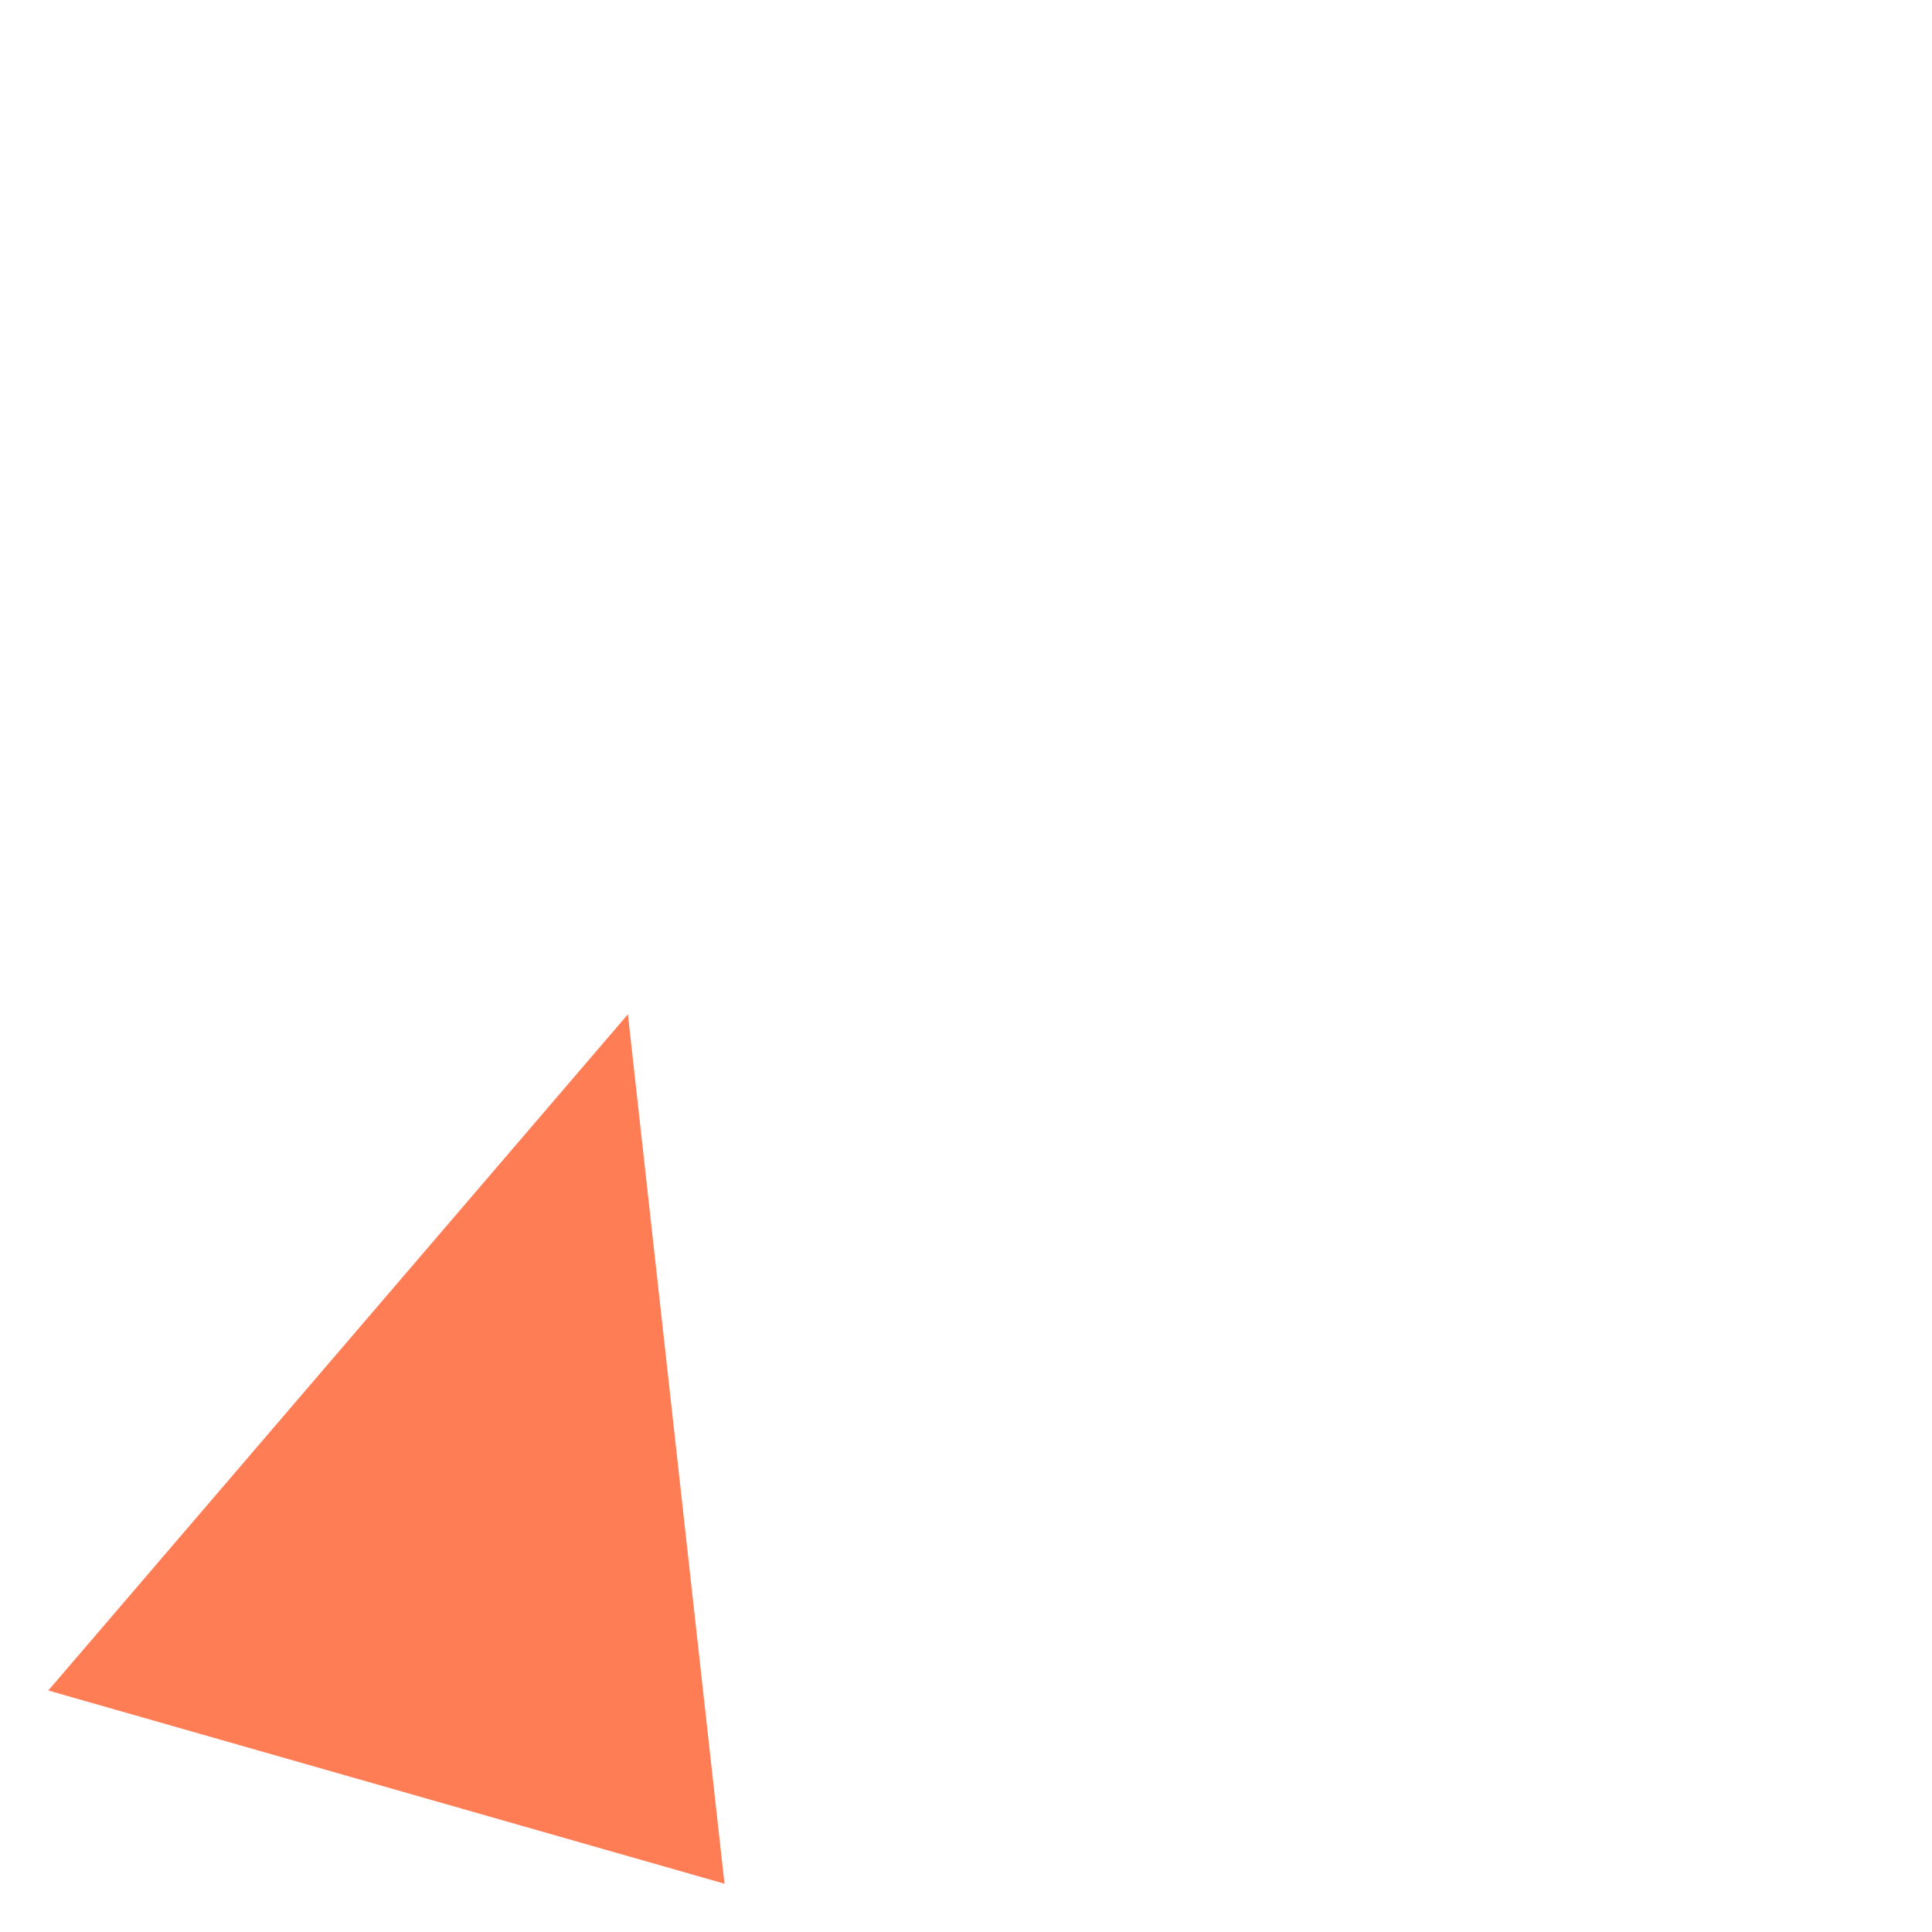
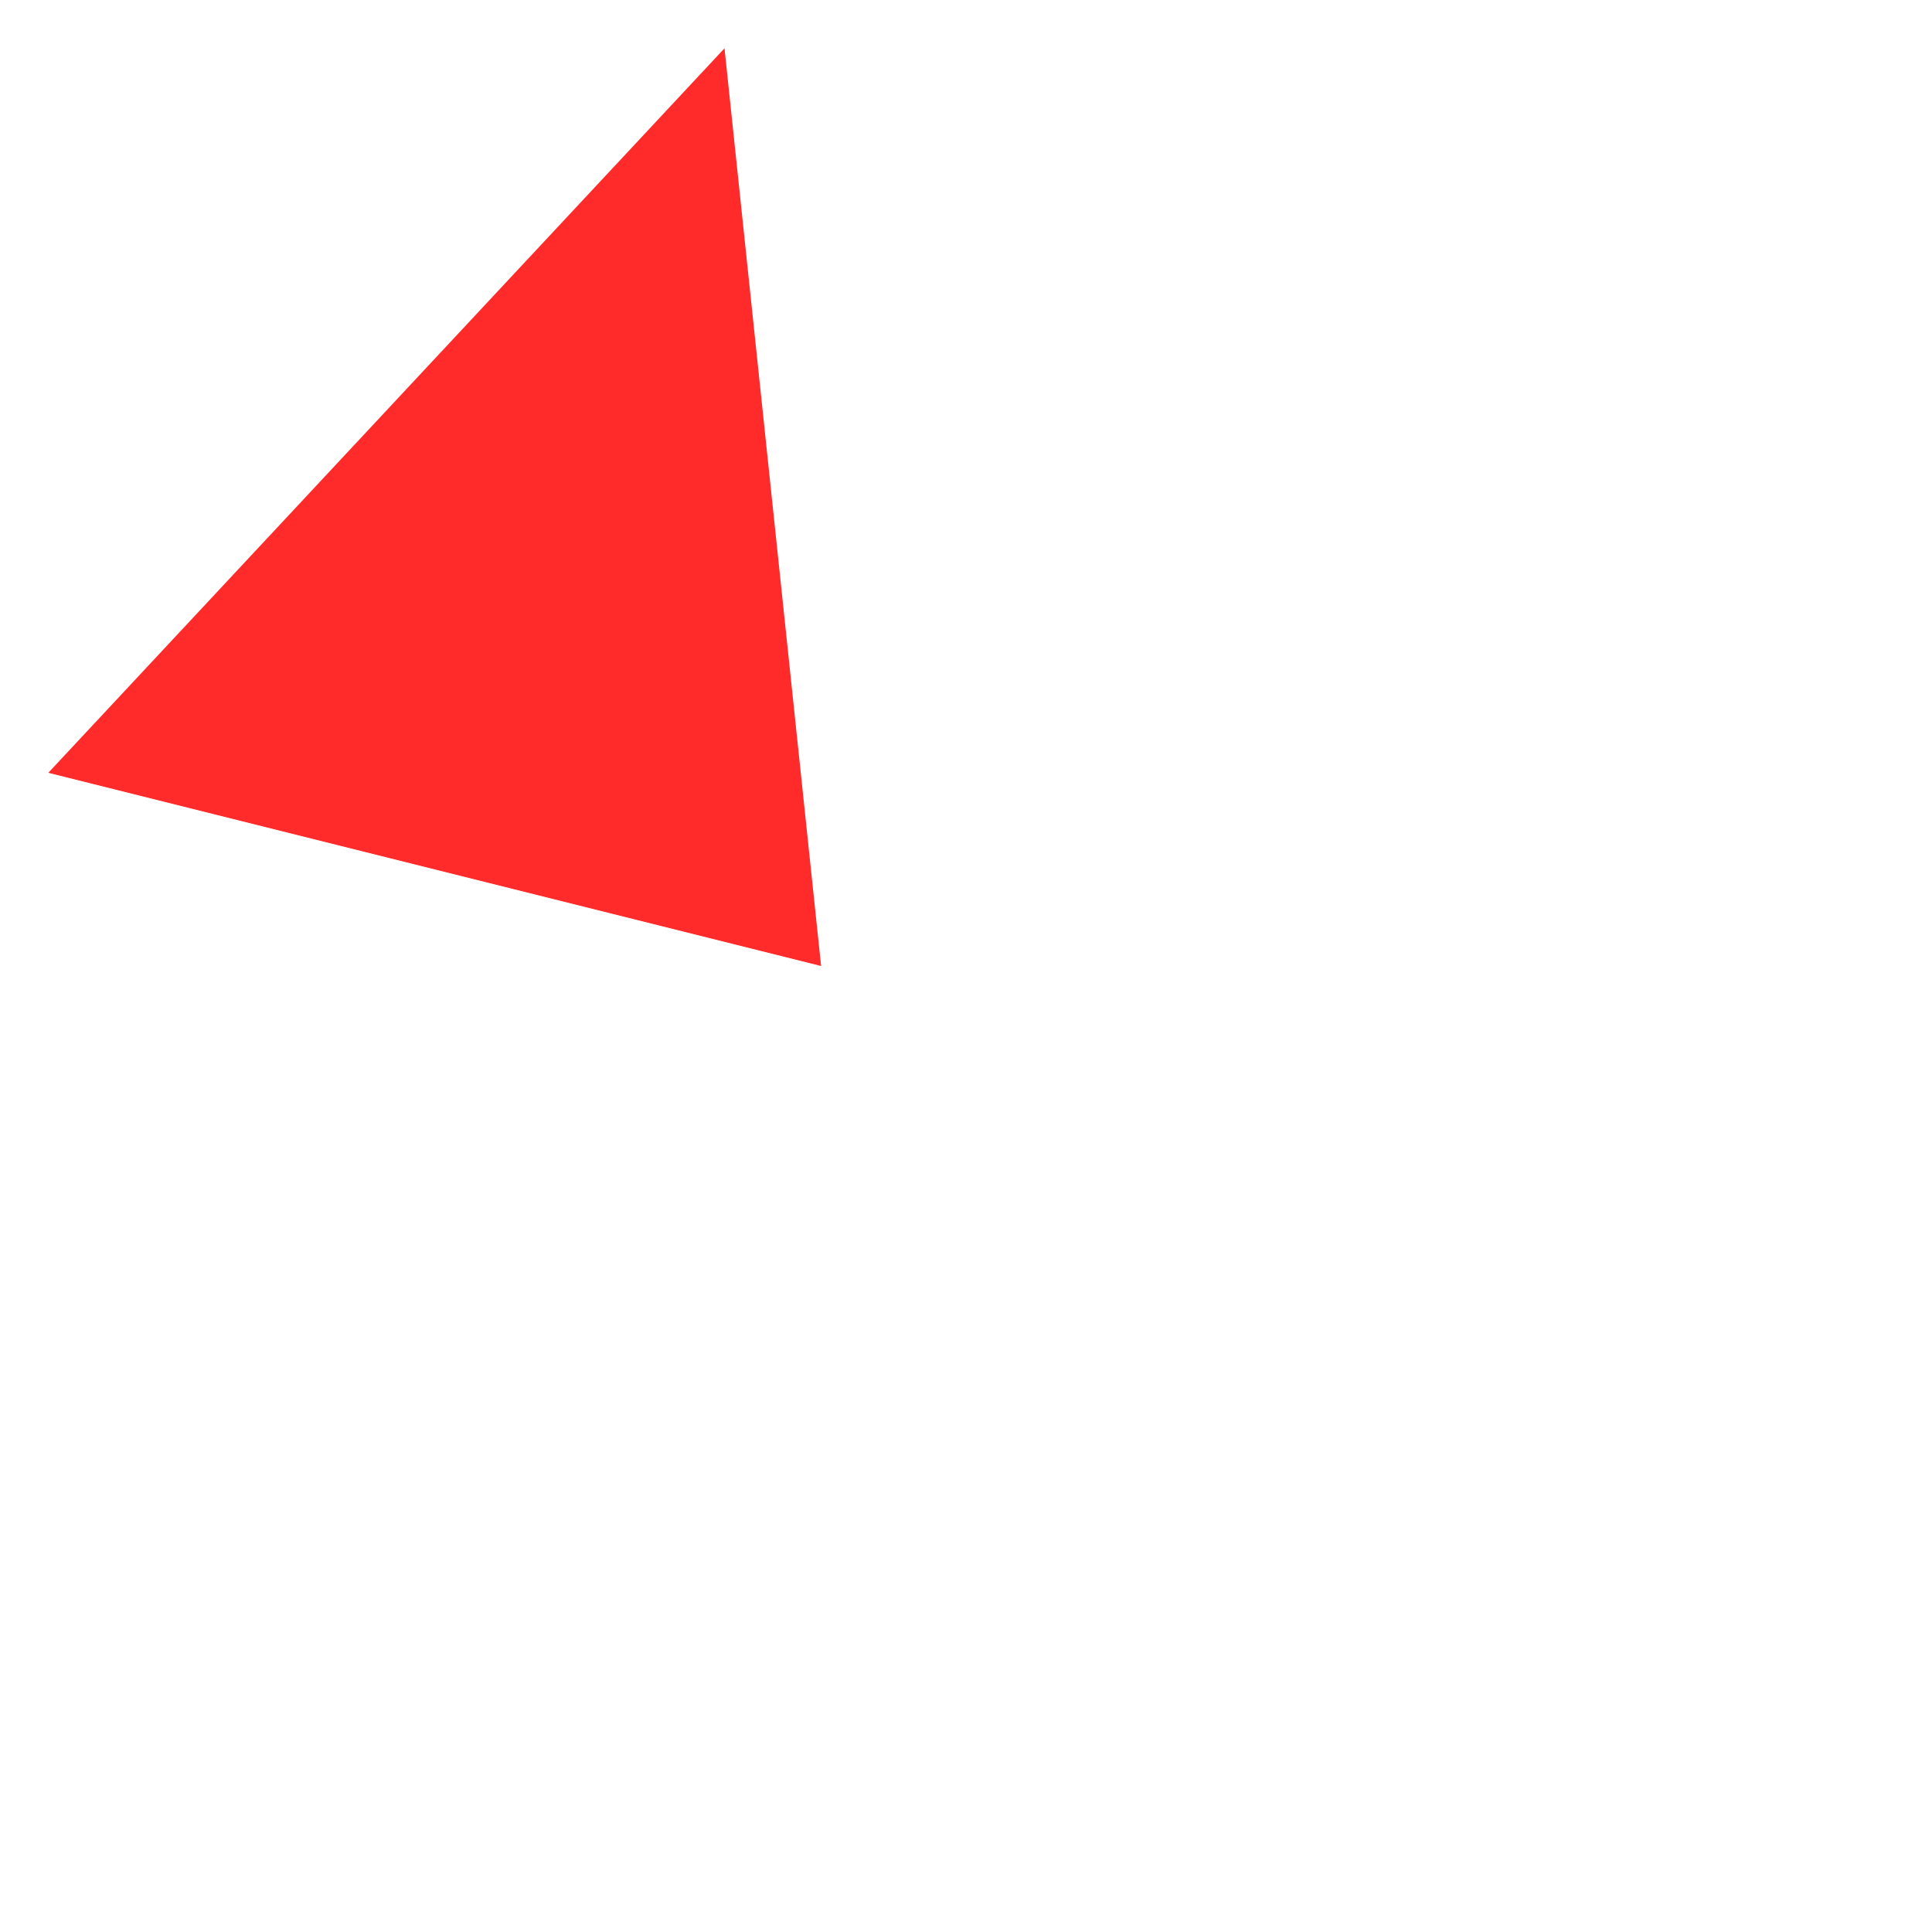
- <svg xmlns="http://www.w3.org/2000/svg" width="1417.323" height="1417.323" id="svg2" version="1.0">
-   <defs id="defs4">
+ <svg xmlns="http://www.w3.org/2000/svg" width="400" height="400" id="svg2381" version="1.0">
+   <defs id="defs2383">
    </defs>
  <g id="layer1">
-     <path style="fill:#ff7d55;fill-opacity:1;fill-rule:evenodd;stroke:none;stroke-width:1px;stroke-linecap:butt;stroke-linejoin:miter;stroke-opacity:1" d="M 460.63,744.094 L 35.433,1240.157 L 531.496,1381.89 L 460.63,744.094 z" id="path2405" />
+     <path style="fill:#ff2a2a;fill-rule:evenodd;stroke:none;stroke-width:1px;stroke-linecap:butt;stroke-linejoin:miter;stroke-opacity:1" d="M 150,10 L 170,200 L 10,160 L 150,10 z" id="path2442" />
  </g>
</svg>
